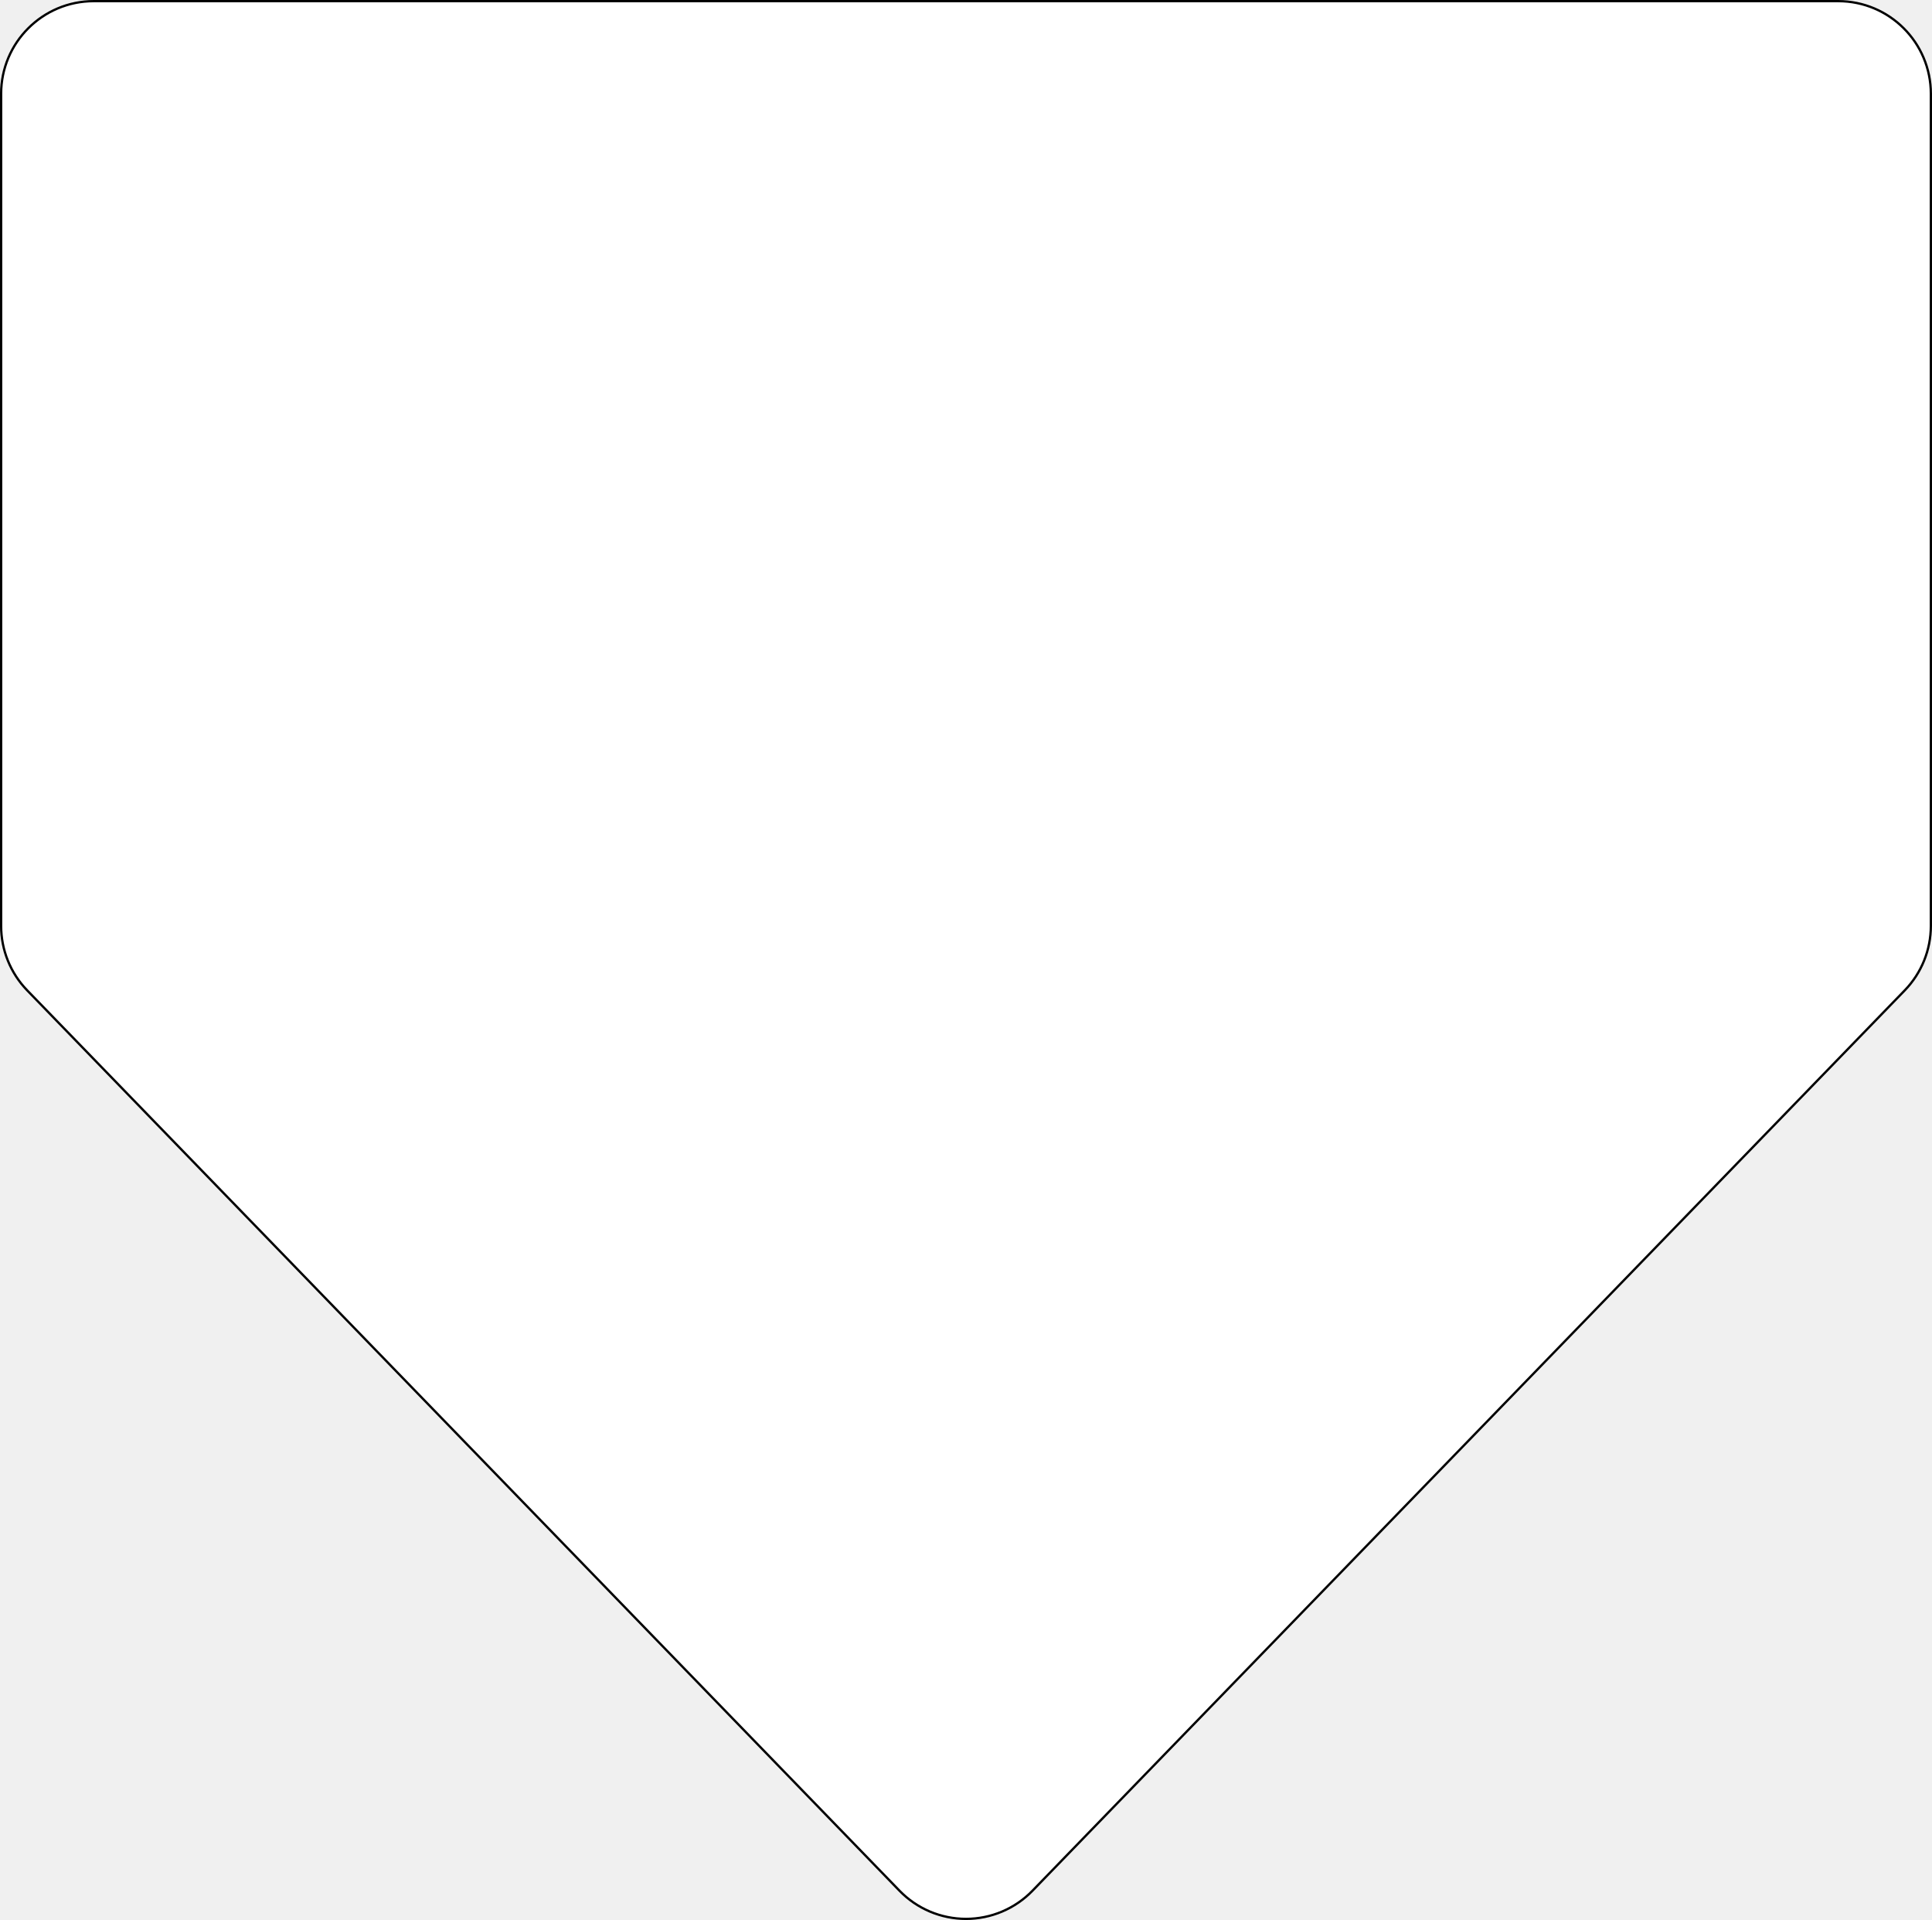
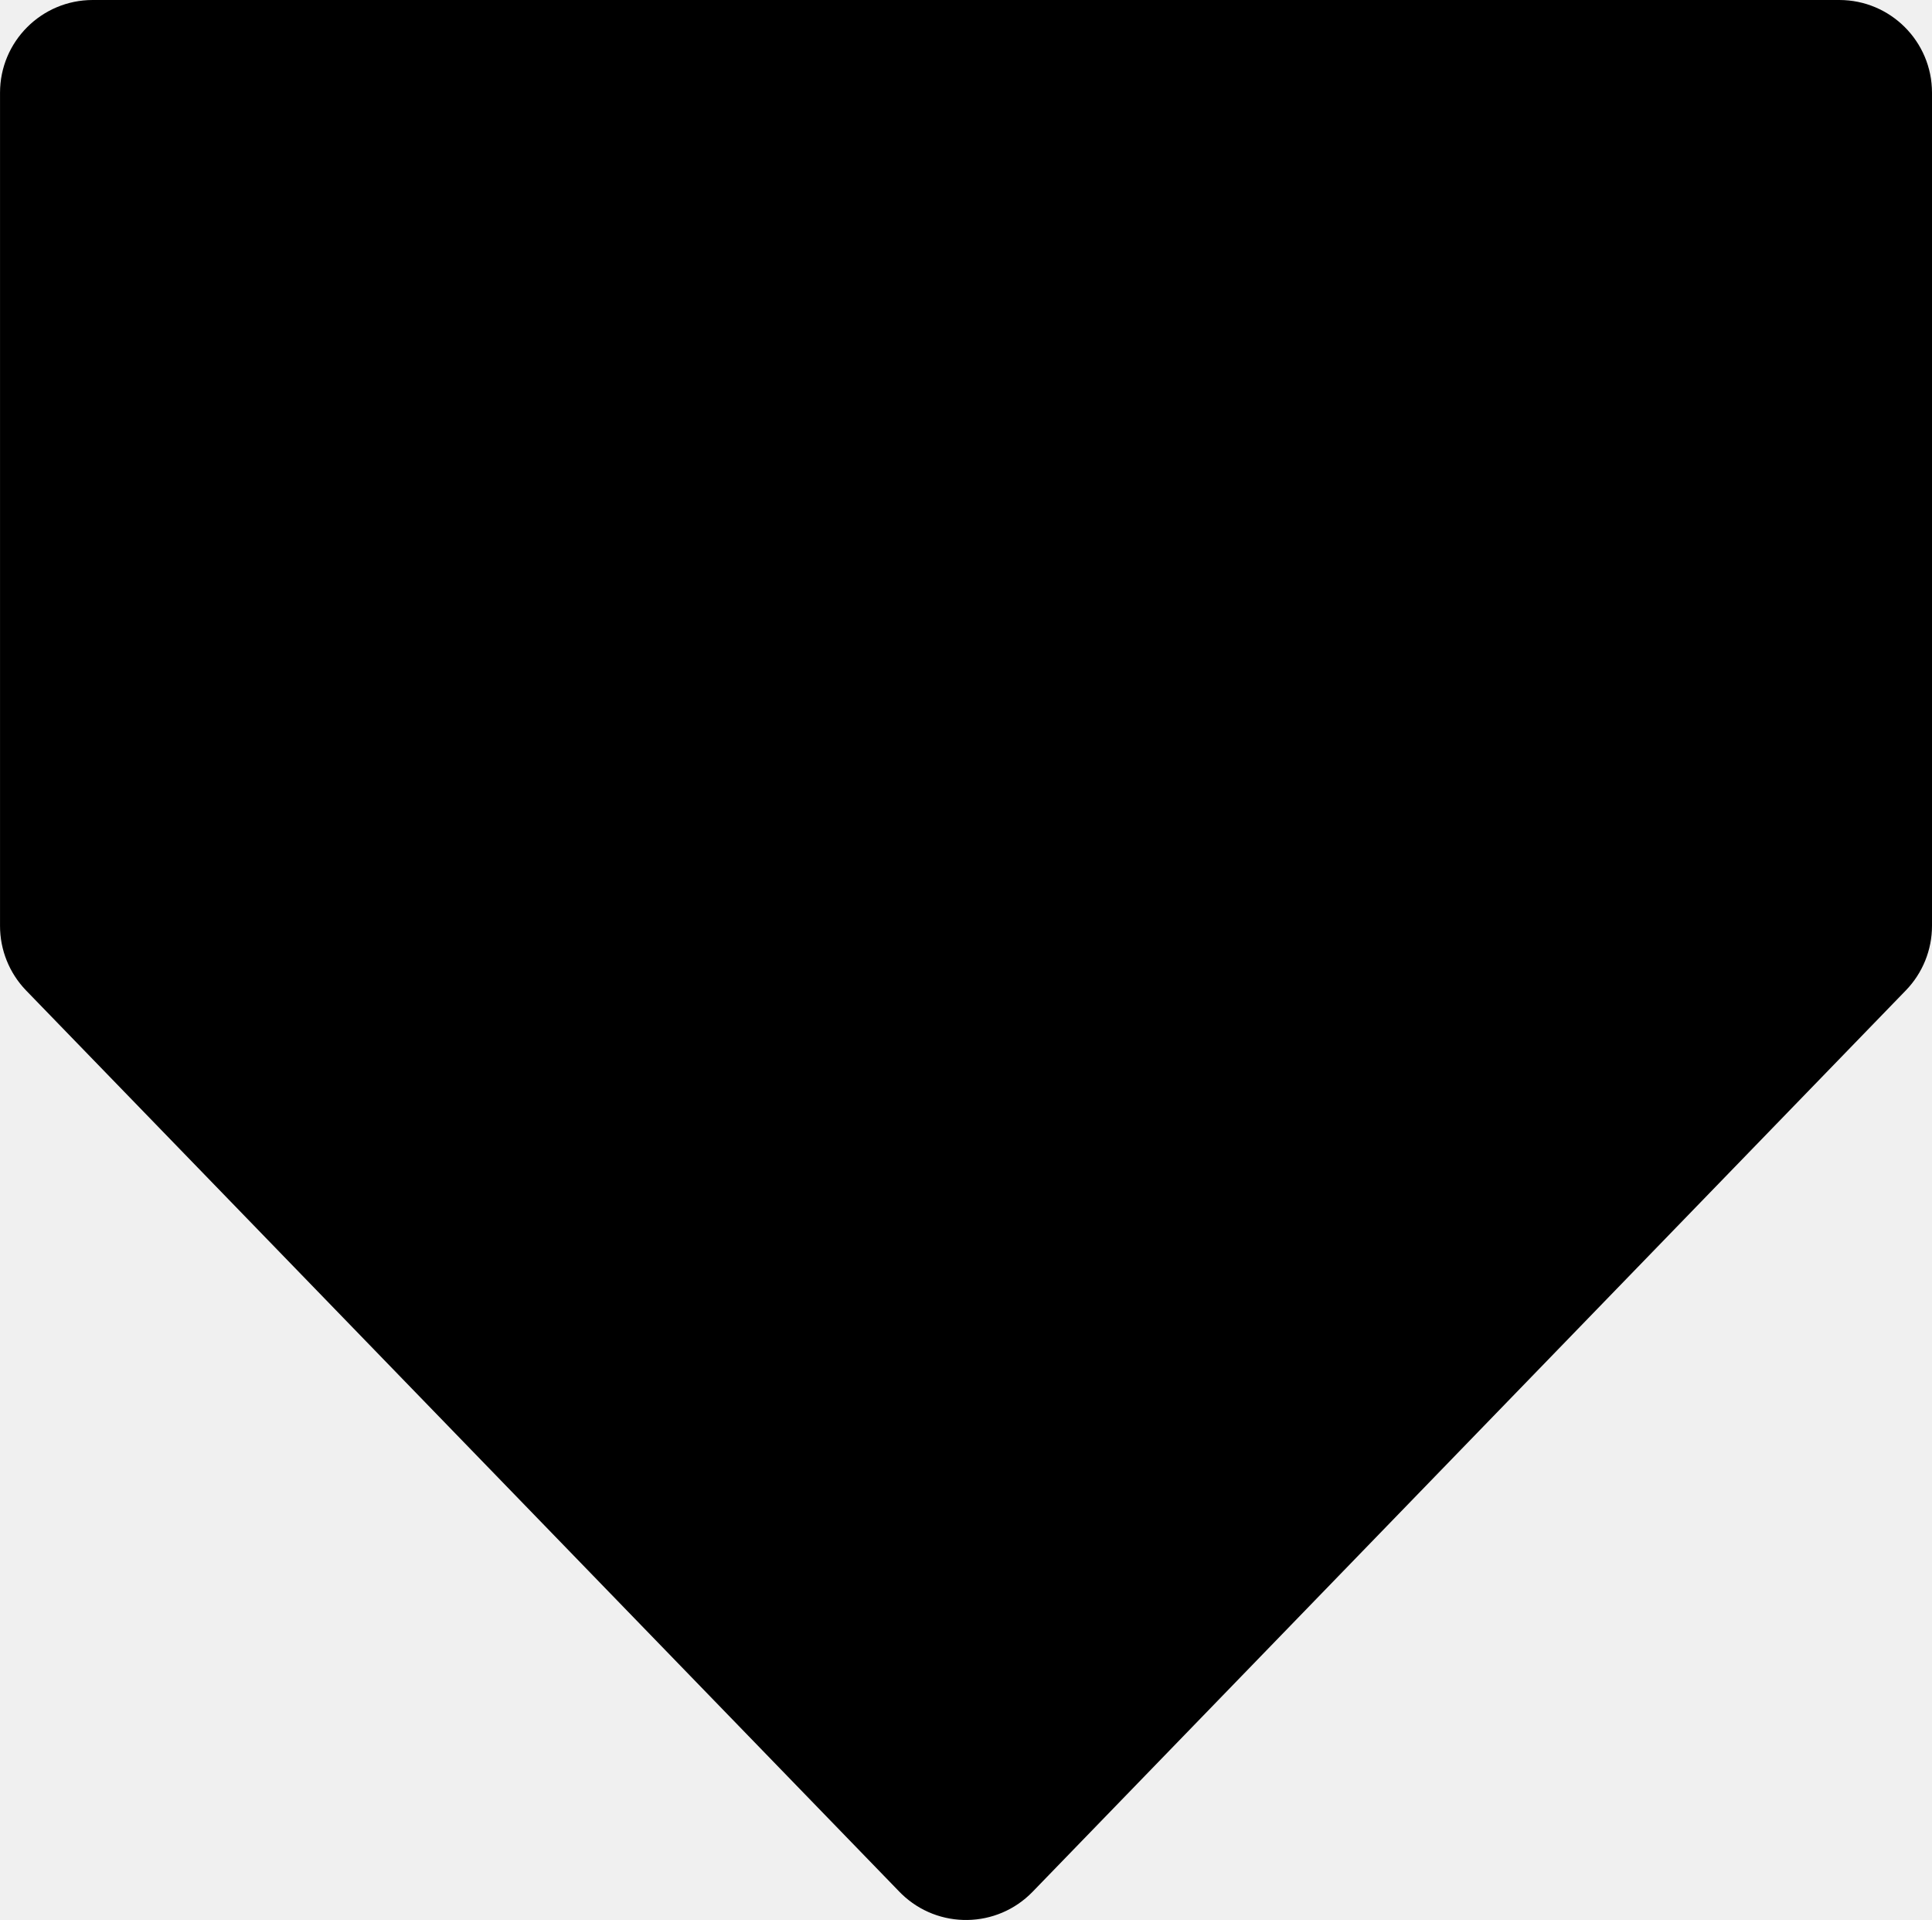
- <svg xmlns="http://www.w3.org/2000/svg" id="Layer_1" data-name="Layer 1" viewBox="0 0 843.75 838.35">
-   <defs>
-     <style>.cls-1{fill:#fff;stroke:#000;stroke-miterlimit:10;}</style>
-   </defs>
-   <path class="cls-1" d="M858.62,705.1V341.77a40.45,40.45,0,0,1,40.45-40.45h761.86a40.45,40.45,0,0,1,40.45,40.45V705.1a40.46,40.46,0,0,1-11.4,28.15l-380.93,393.13a40.44,40.44,0,0,1-58.09,0L870,733.25A40.46,40.46,0,0,1,858.62,705.1Z" transform="translate(-858.13 -300.82)" />
+ <svg xmlns="http://www.w3.org/2000/svg" id="Layer_1" data-name="Layer 1" viewBox="0 0 842.76 837.36">
+   <path d="M0,403.78V40.45A40.45,40.45,0,0,1,40.44,0H802.3a40.45,40.45,0,0,1,40.45,40.45V403.78a40.46,40.46,0,0,1-11.4,28.15L450.42,825.06a40.44,40.44,0,0,1-57.18.91l-.91-.91-381-393.13A40.51,40.51,0,0,1,0,403.78Z" transform="translate(0.01 0)" />
</svg>
